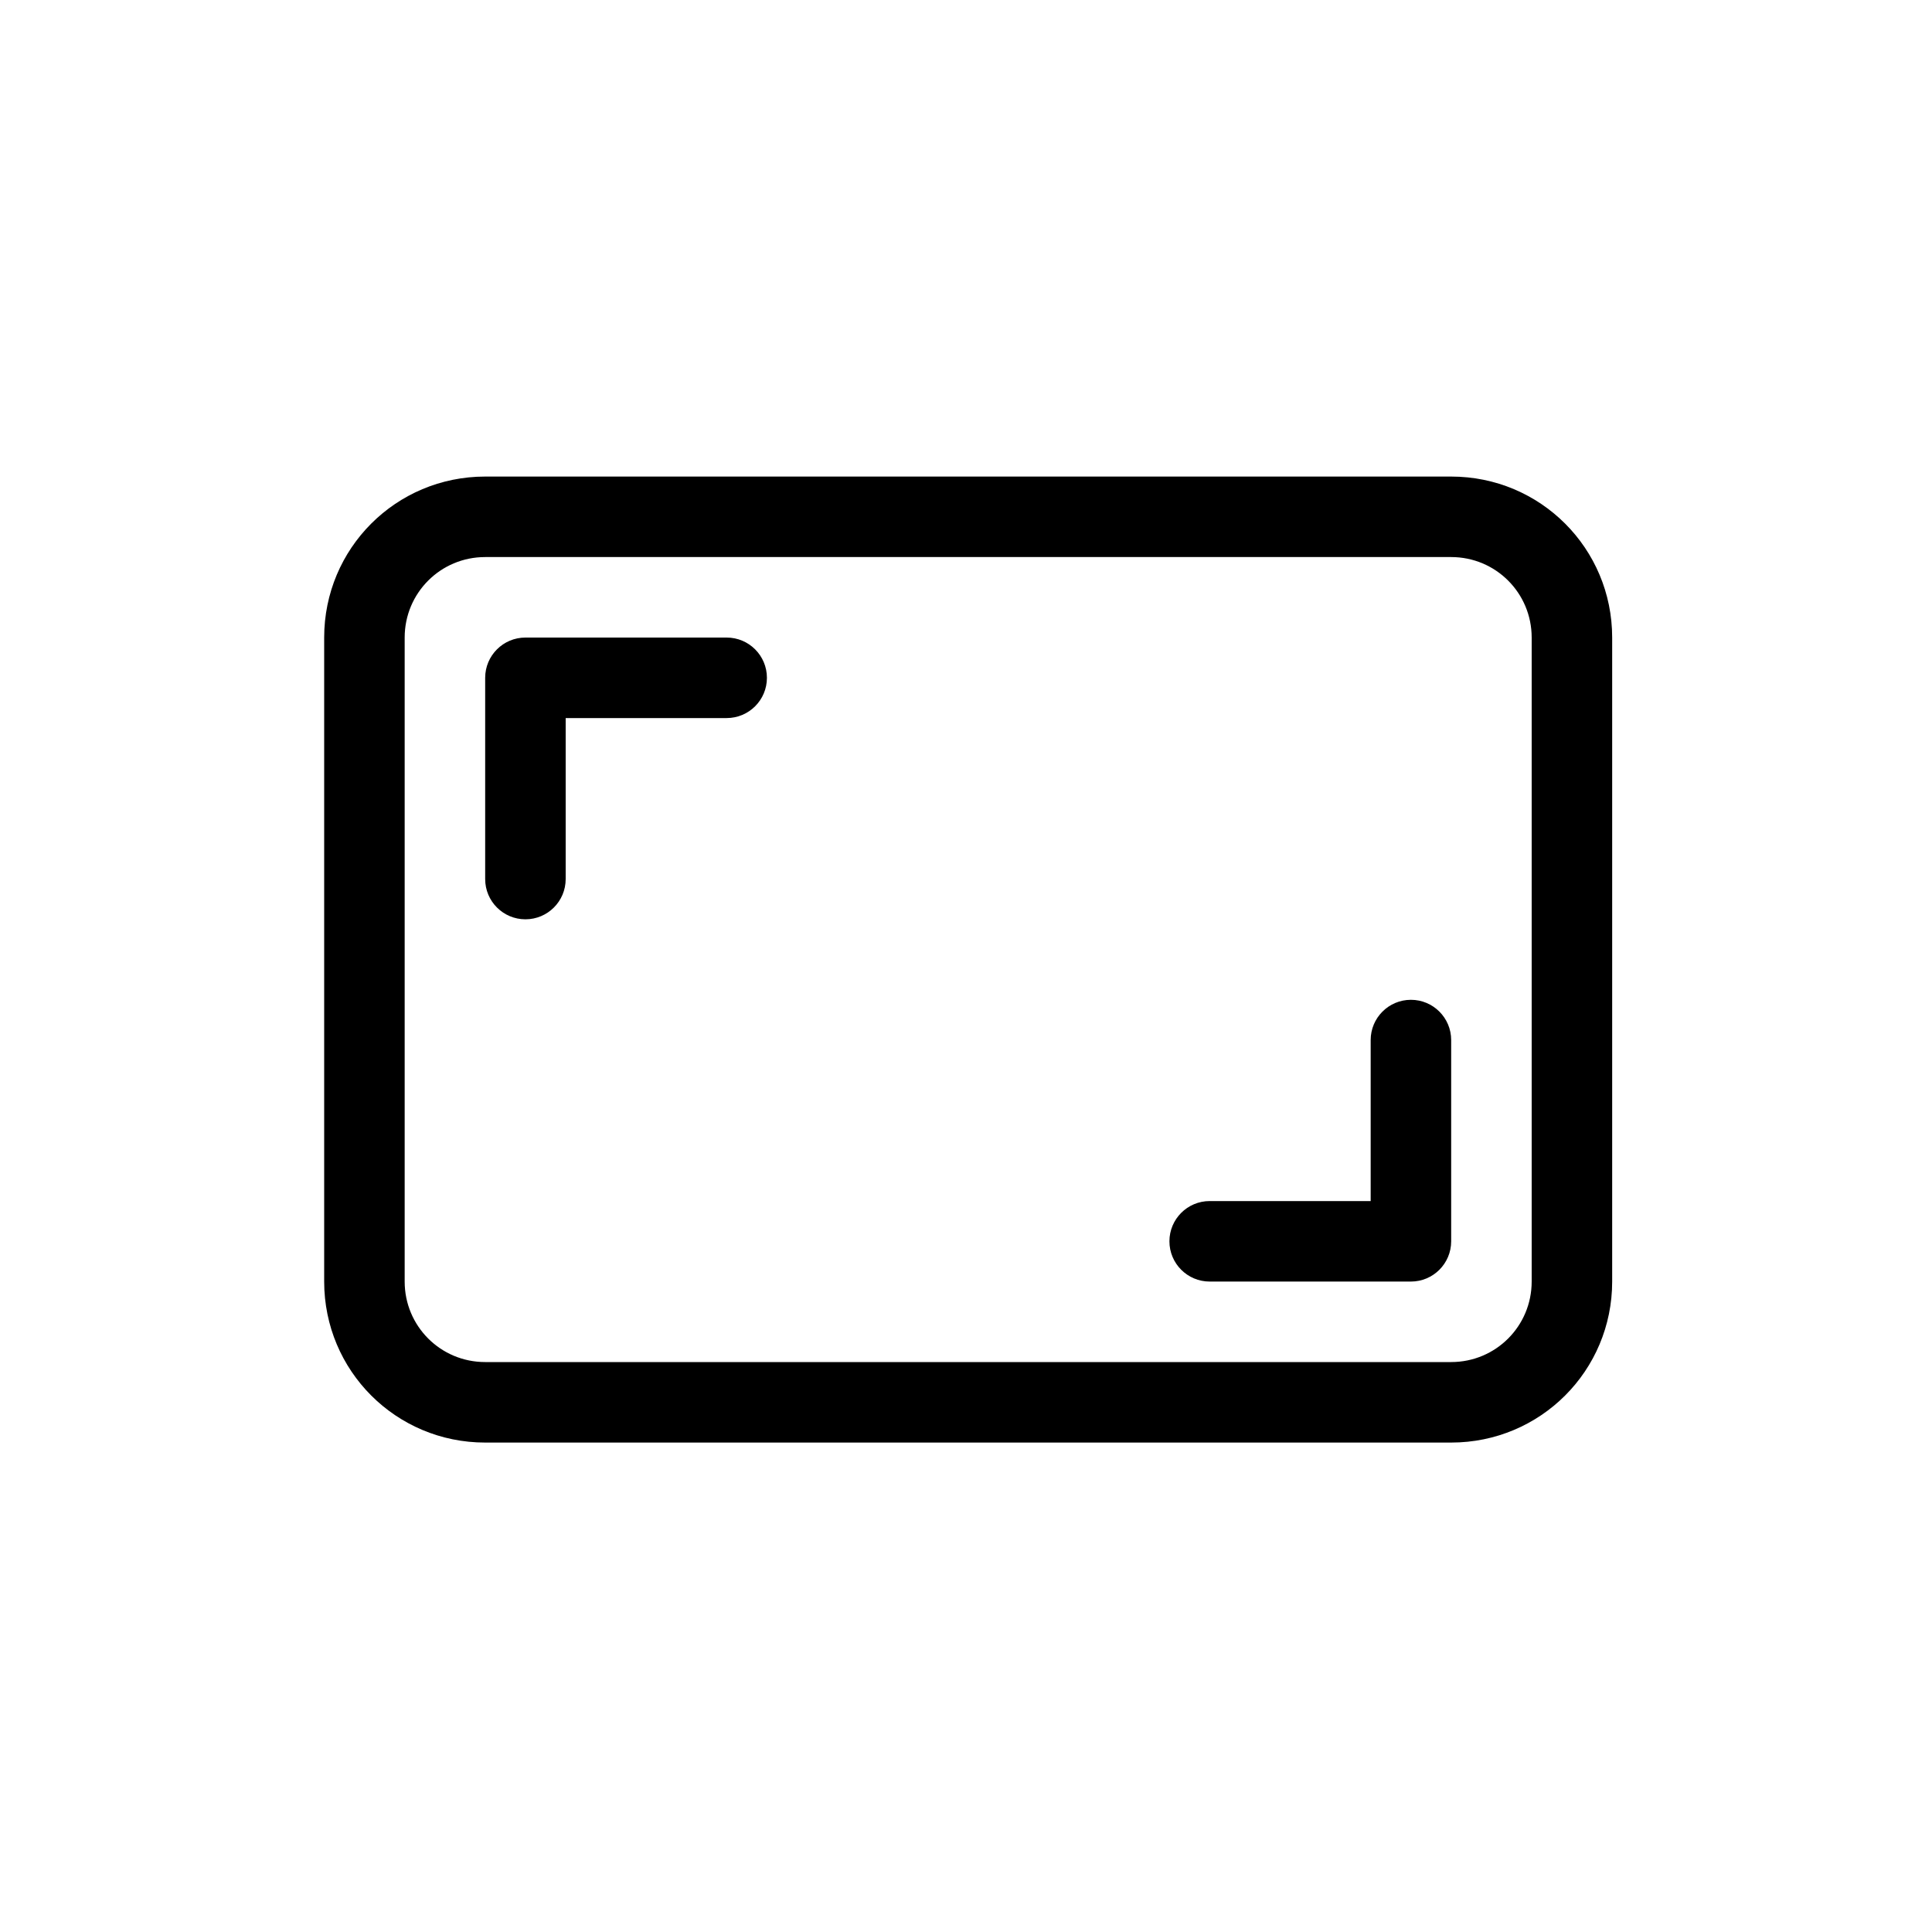
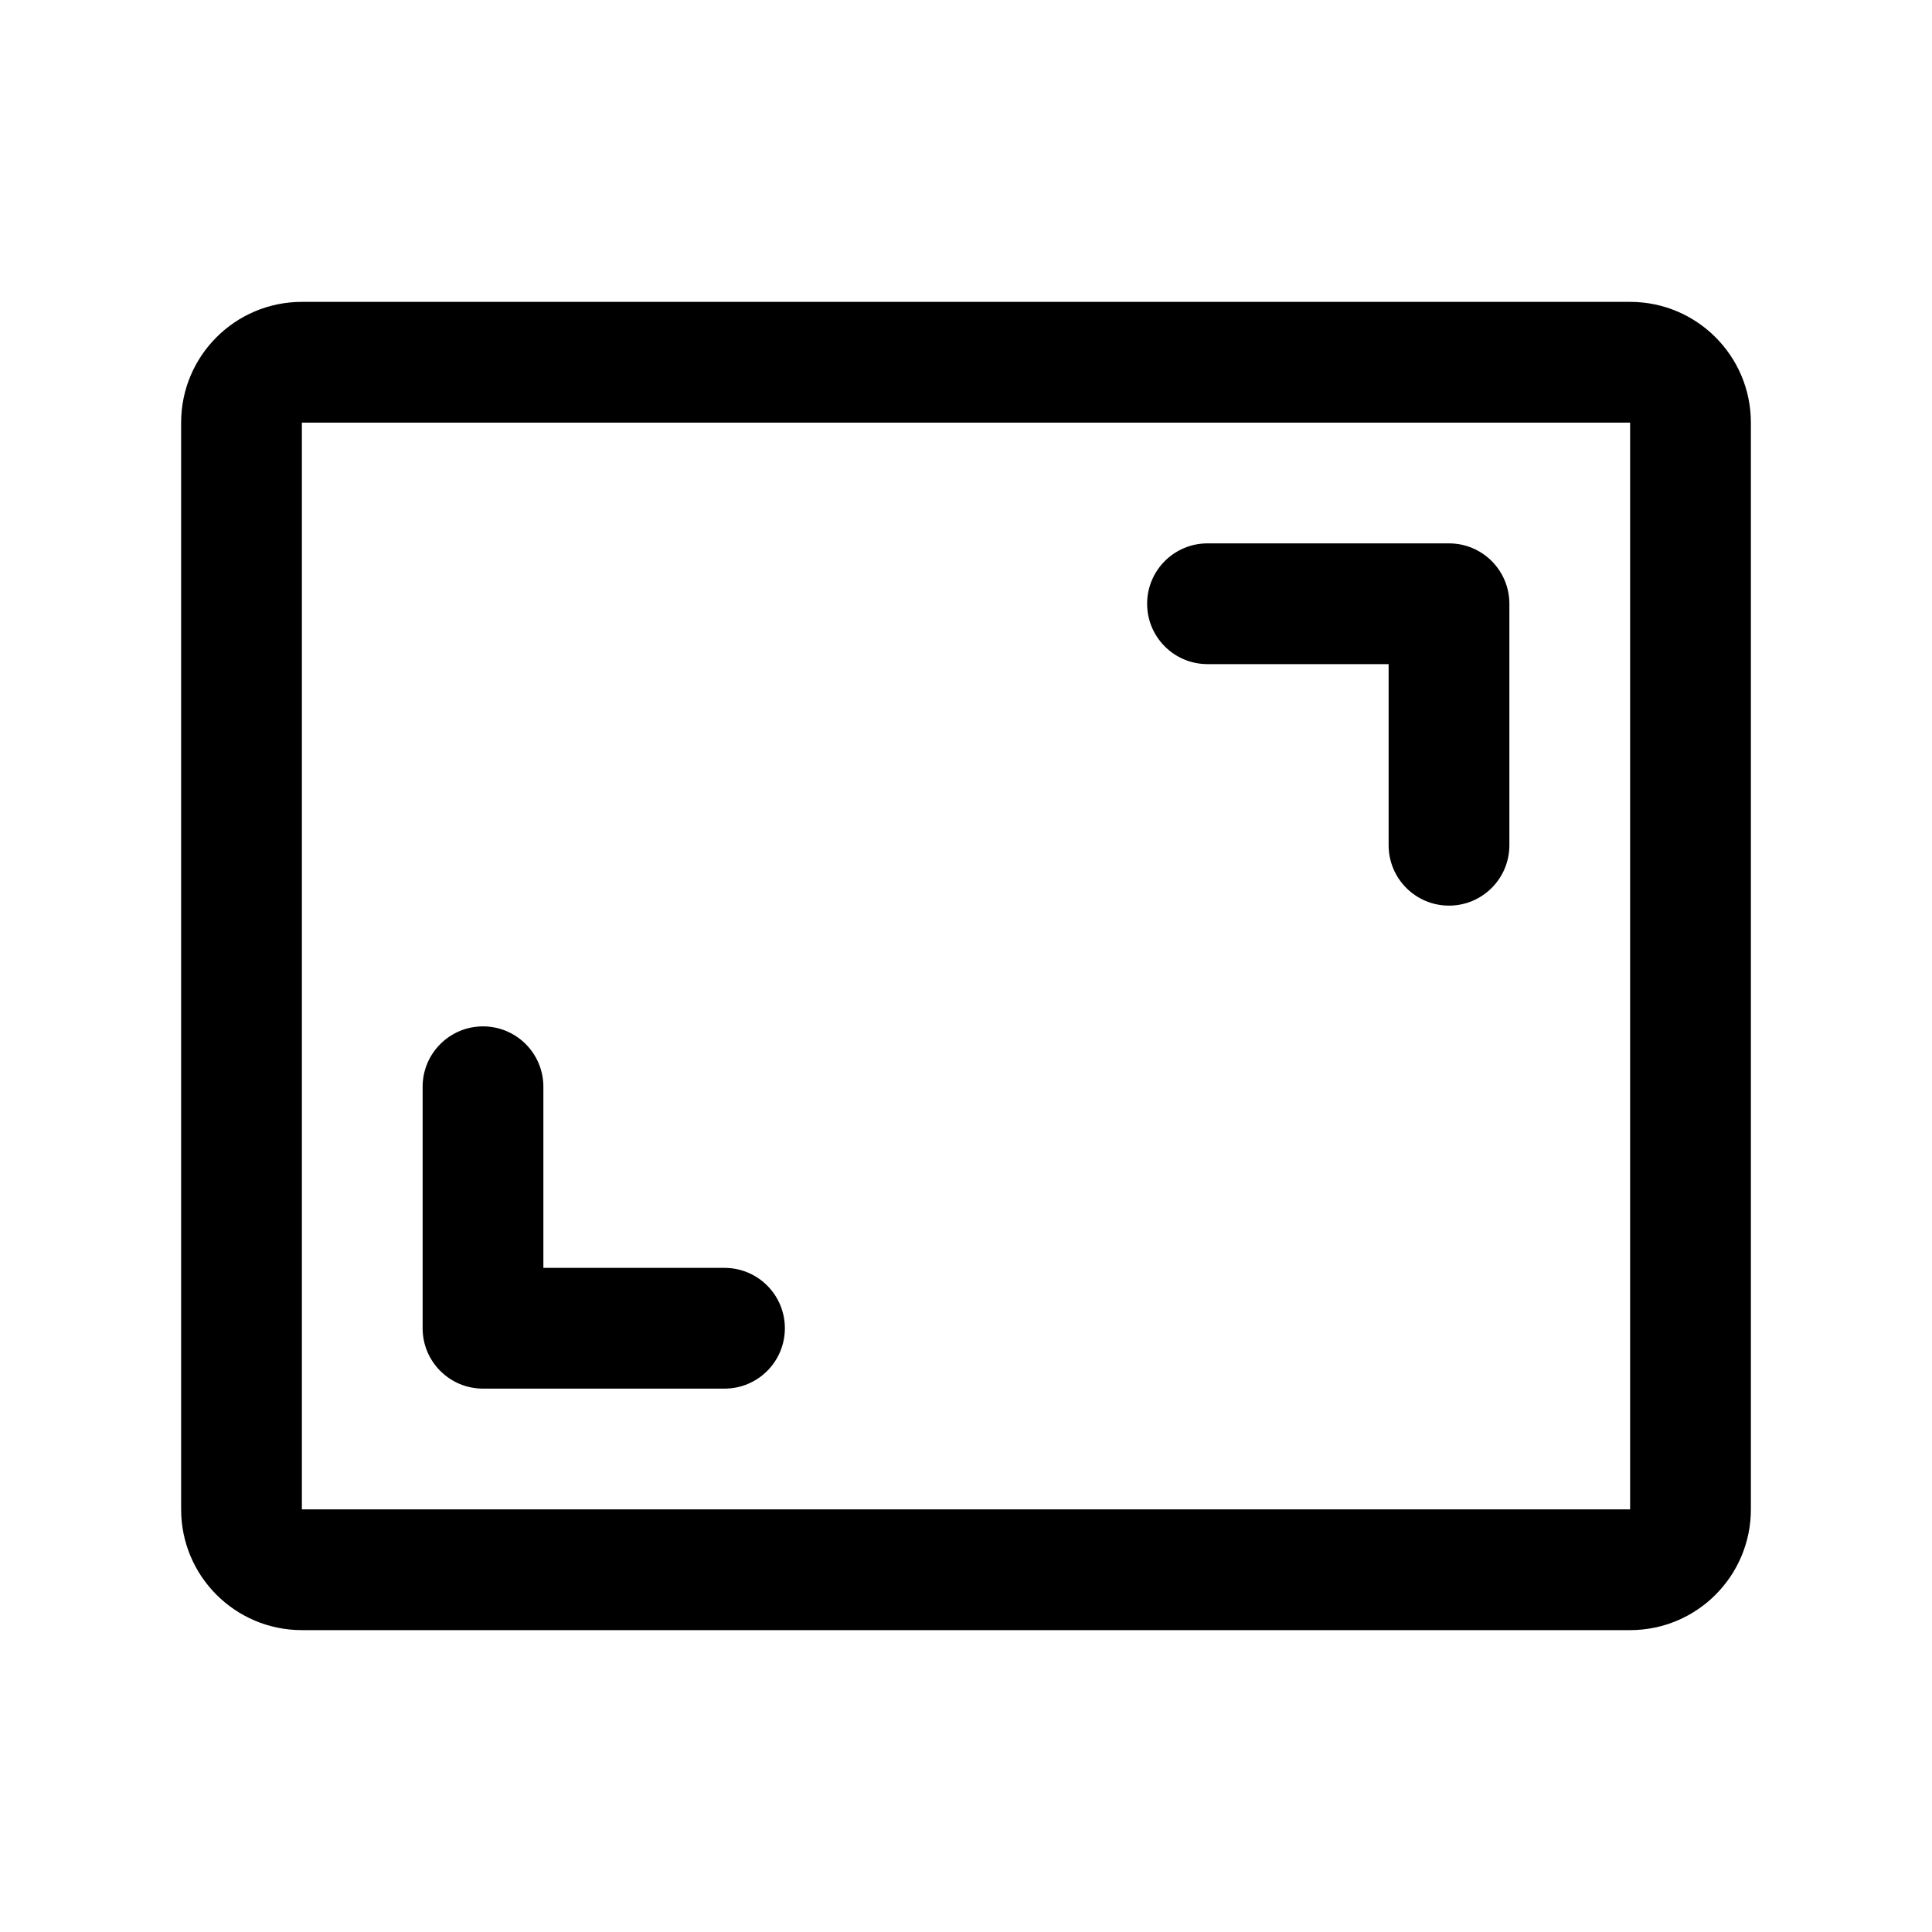
- <svg xmlns="http://www.w3.org/2000/svg" width="24" height="24" fill="none" version="1.1" viewBox="0 0 24 24">
-   <path d="m6.027 5.92c-1.108 0-2 0.892-2 2v8c0 1.108 0.892 2 2 2h12c1.108 0 2-0.892 2-2v-8c0-1.108-0.892-2-2-2h-12zm0 1h12c0.554 0 1 0.446 1 1v8c0 0.554-0.446 1-1 1h-12c-0.554 0-1-0.446-1-1v-8c0-0.554 0.446-1 1-1zm0.5 1a0.5 0.5 0 0 0-0.5 0.5v2.5a0.5 0.5 0 0 0 0.5 0.5 0.5 0.5 0 0 0 0.5-0.5v-2h2a0.5 0.5 0 0 0 0.5-0.5 0.5 0.5 0 0 0-0.5-0.5h-2.5zm11 4.5a0.5 0.5 0 0 0-0.5 0.5v2h-2a0.5 0.5 0 0 0-0.5 0.5 0.5 0.5 0 0 0 0.5 0.5h2.5a0.5 0.5 0 0 0 0.5-0.5v-2.5a0.5 0.5 0 0 0-0.5-0.5z" fill="#000" style="paint-order:markers fill stroke" />
+ <svg xmlns="http://www.w3.org/2000/svg" width="256" height="256" viewBox="0 0 256 256">
+   <path fill="black" d="M200,80v32a8,8,0,0,1-16,0V88H160a8,8,0,0,1,0-16h32A8,8,0,0,1,200,80ZM96,168H72V144a8,8,0,0,0-16,0v32a8,8,0,0,0,8,8H96a8,8,0,0,0,0-16ZM232,56V200a16,16,0,0,1-16,16H40a16,16,0,0,1-16-16V56A16,16,0,0,1,40,40H216A16,16,0,0,1,232,56ZM216,200V56H40V200H216Z" />
</svg>
